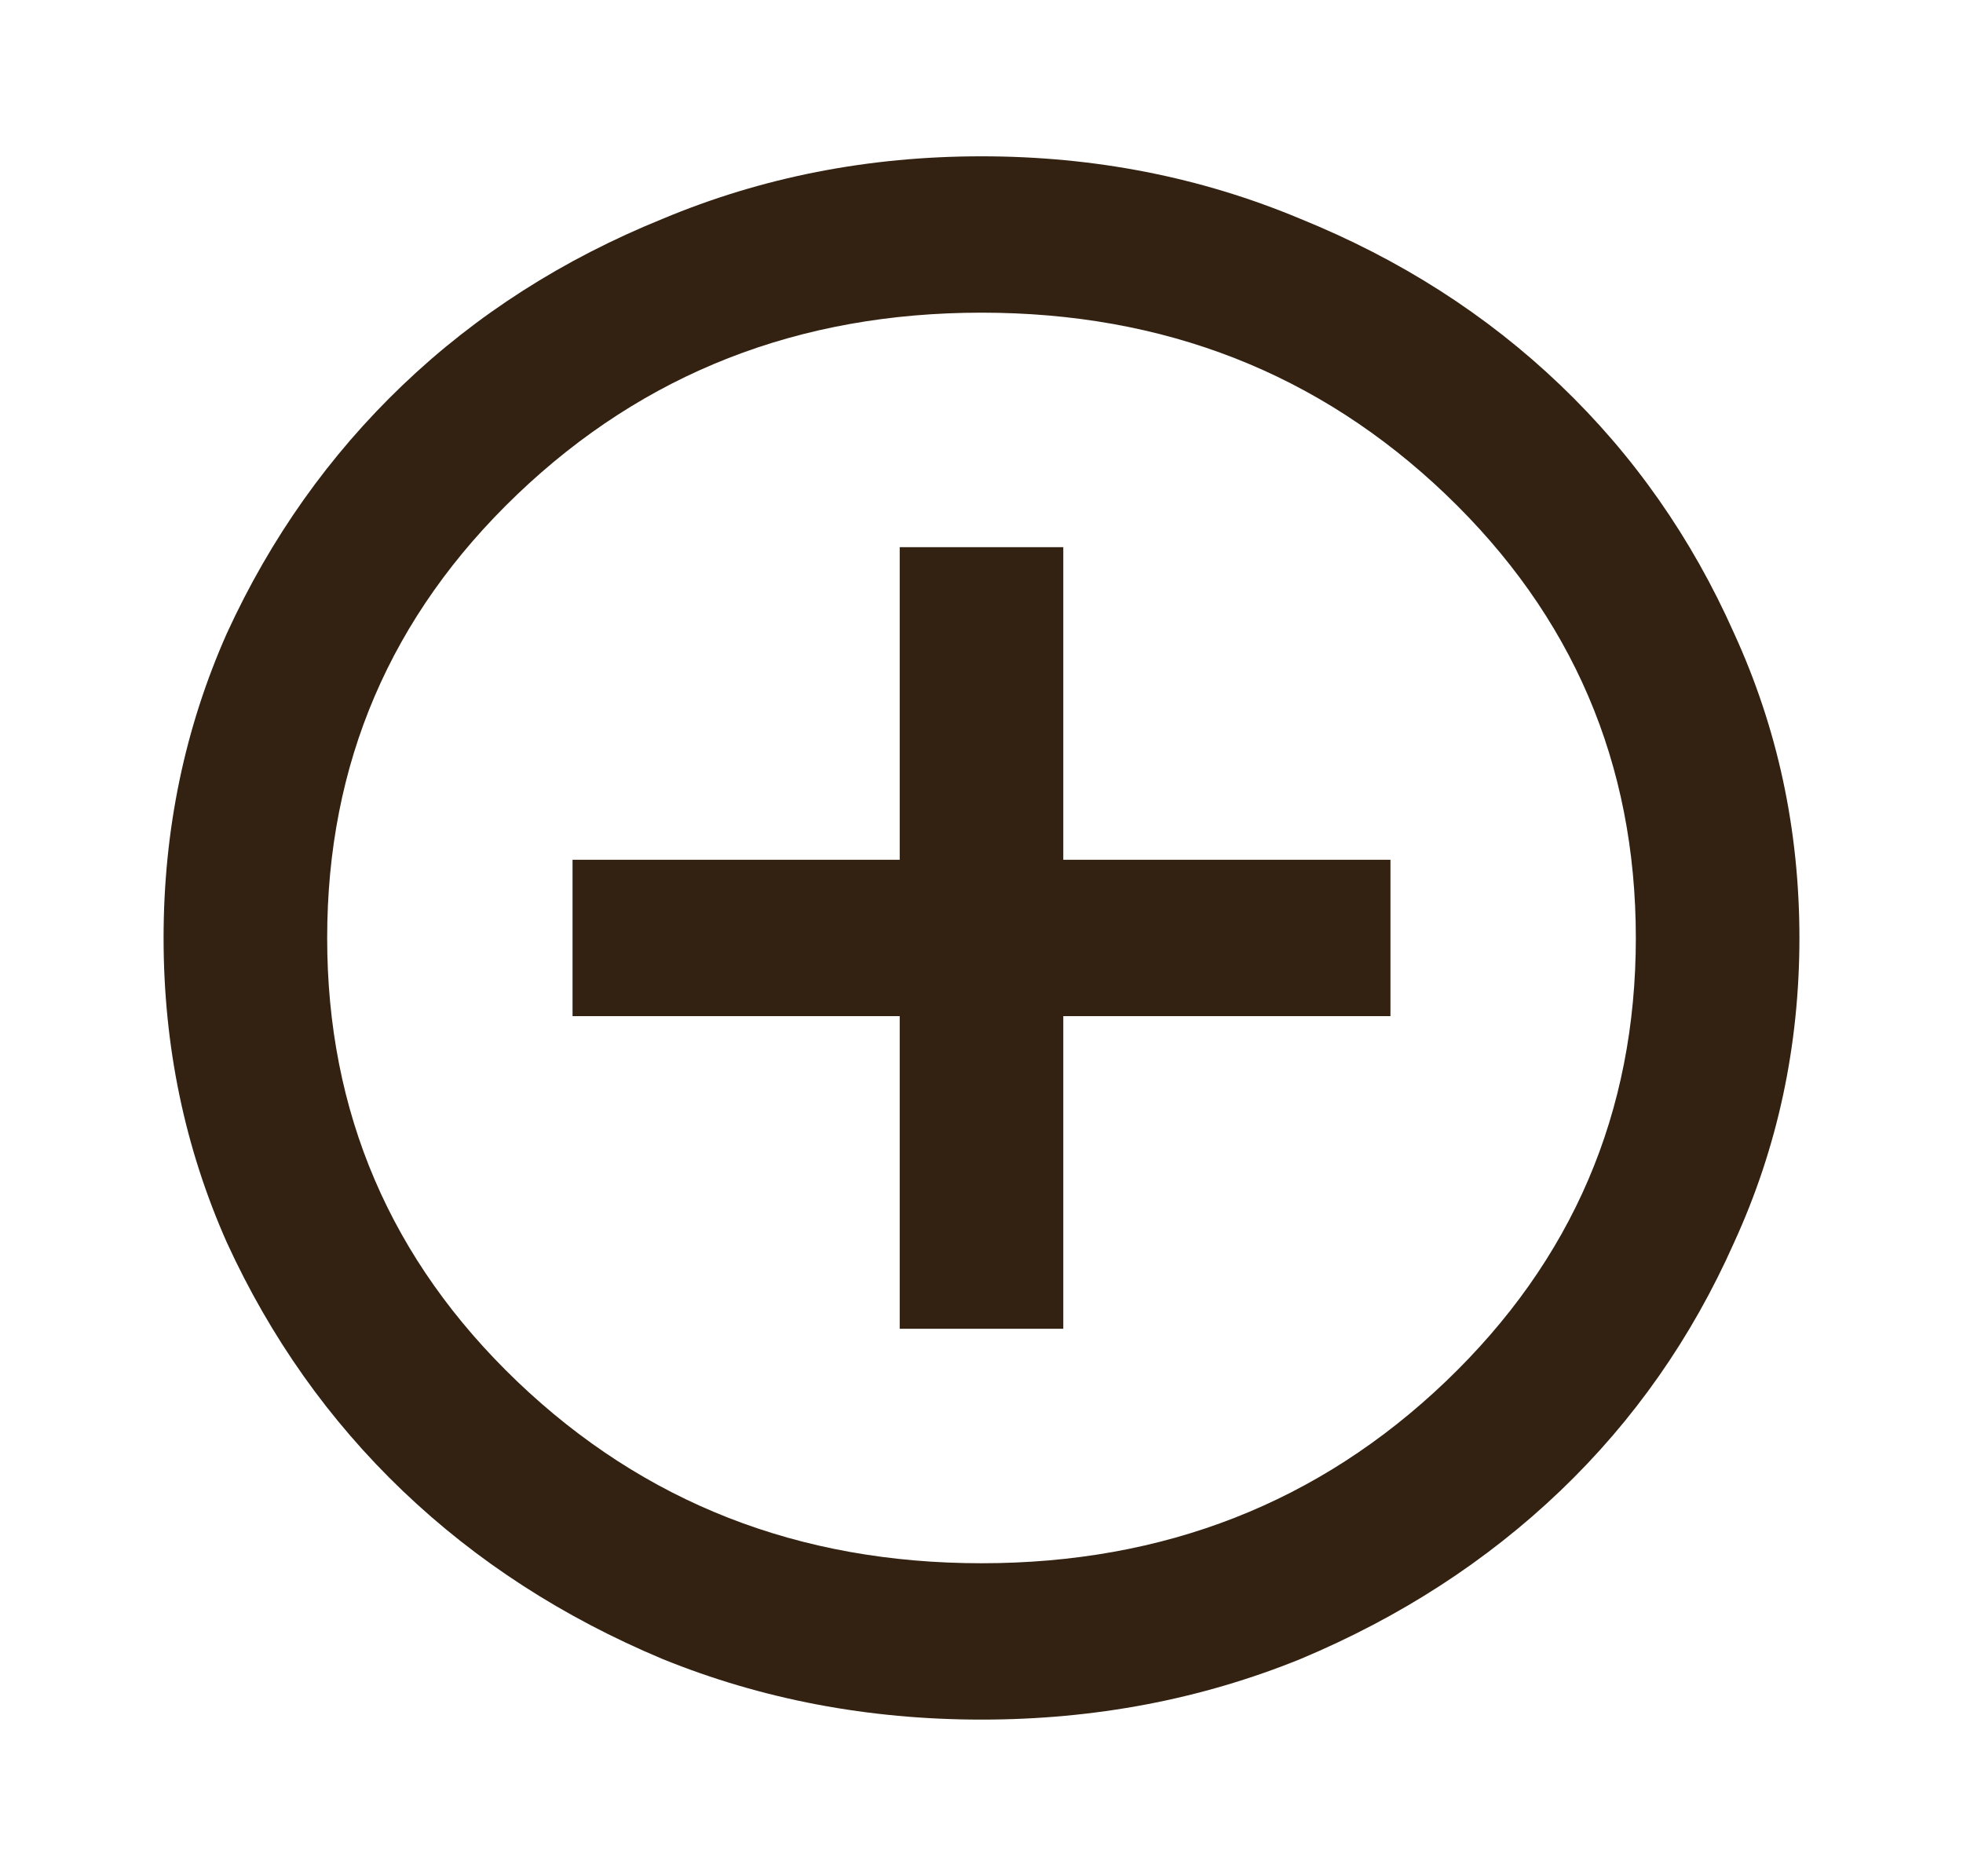
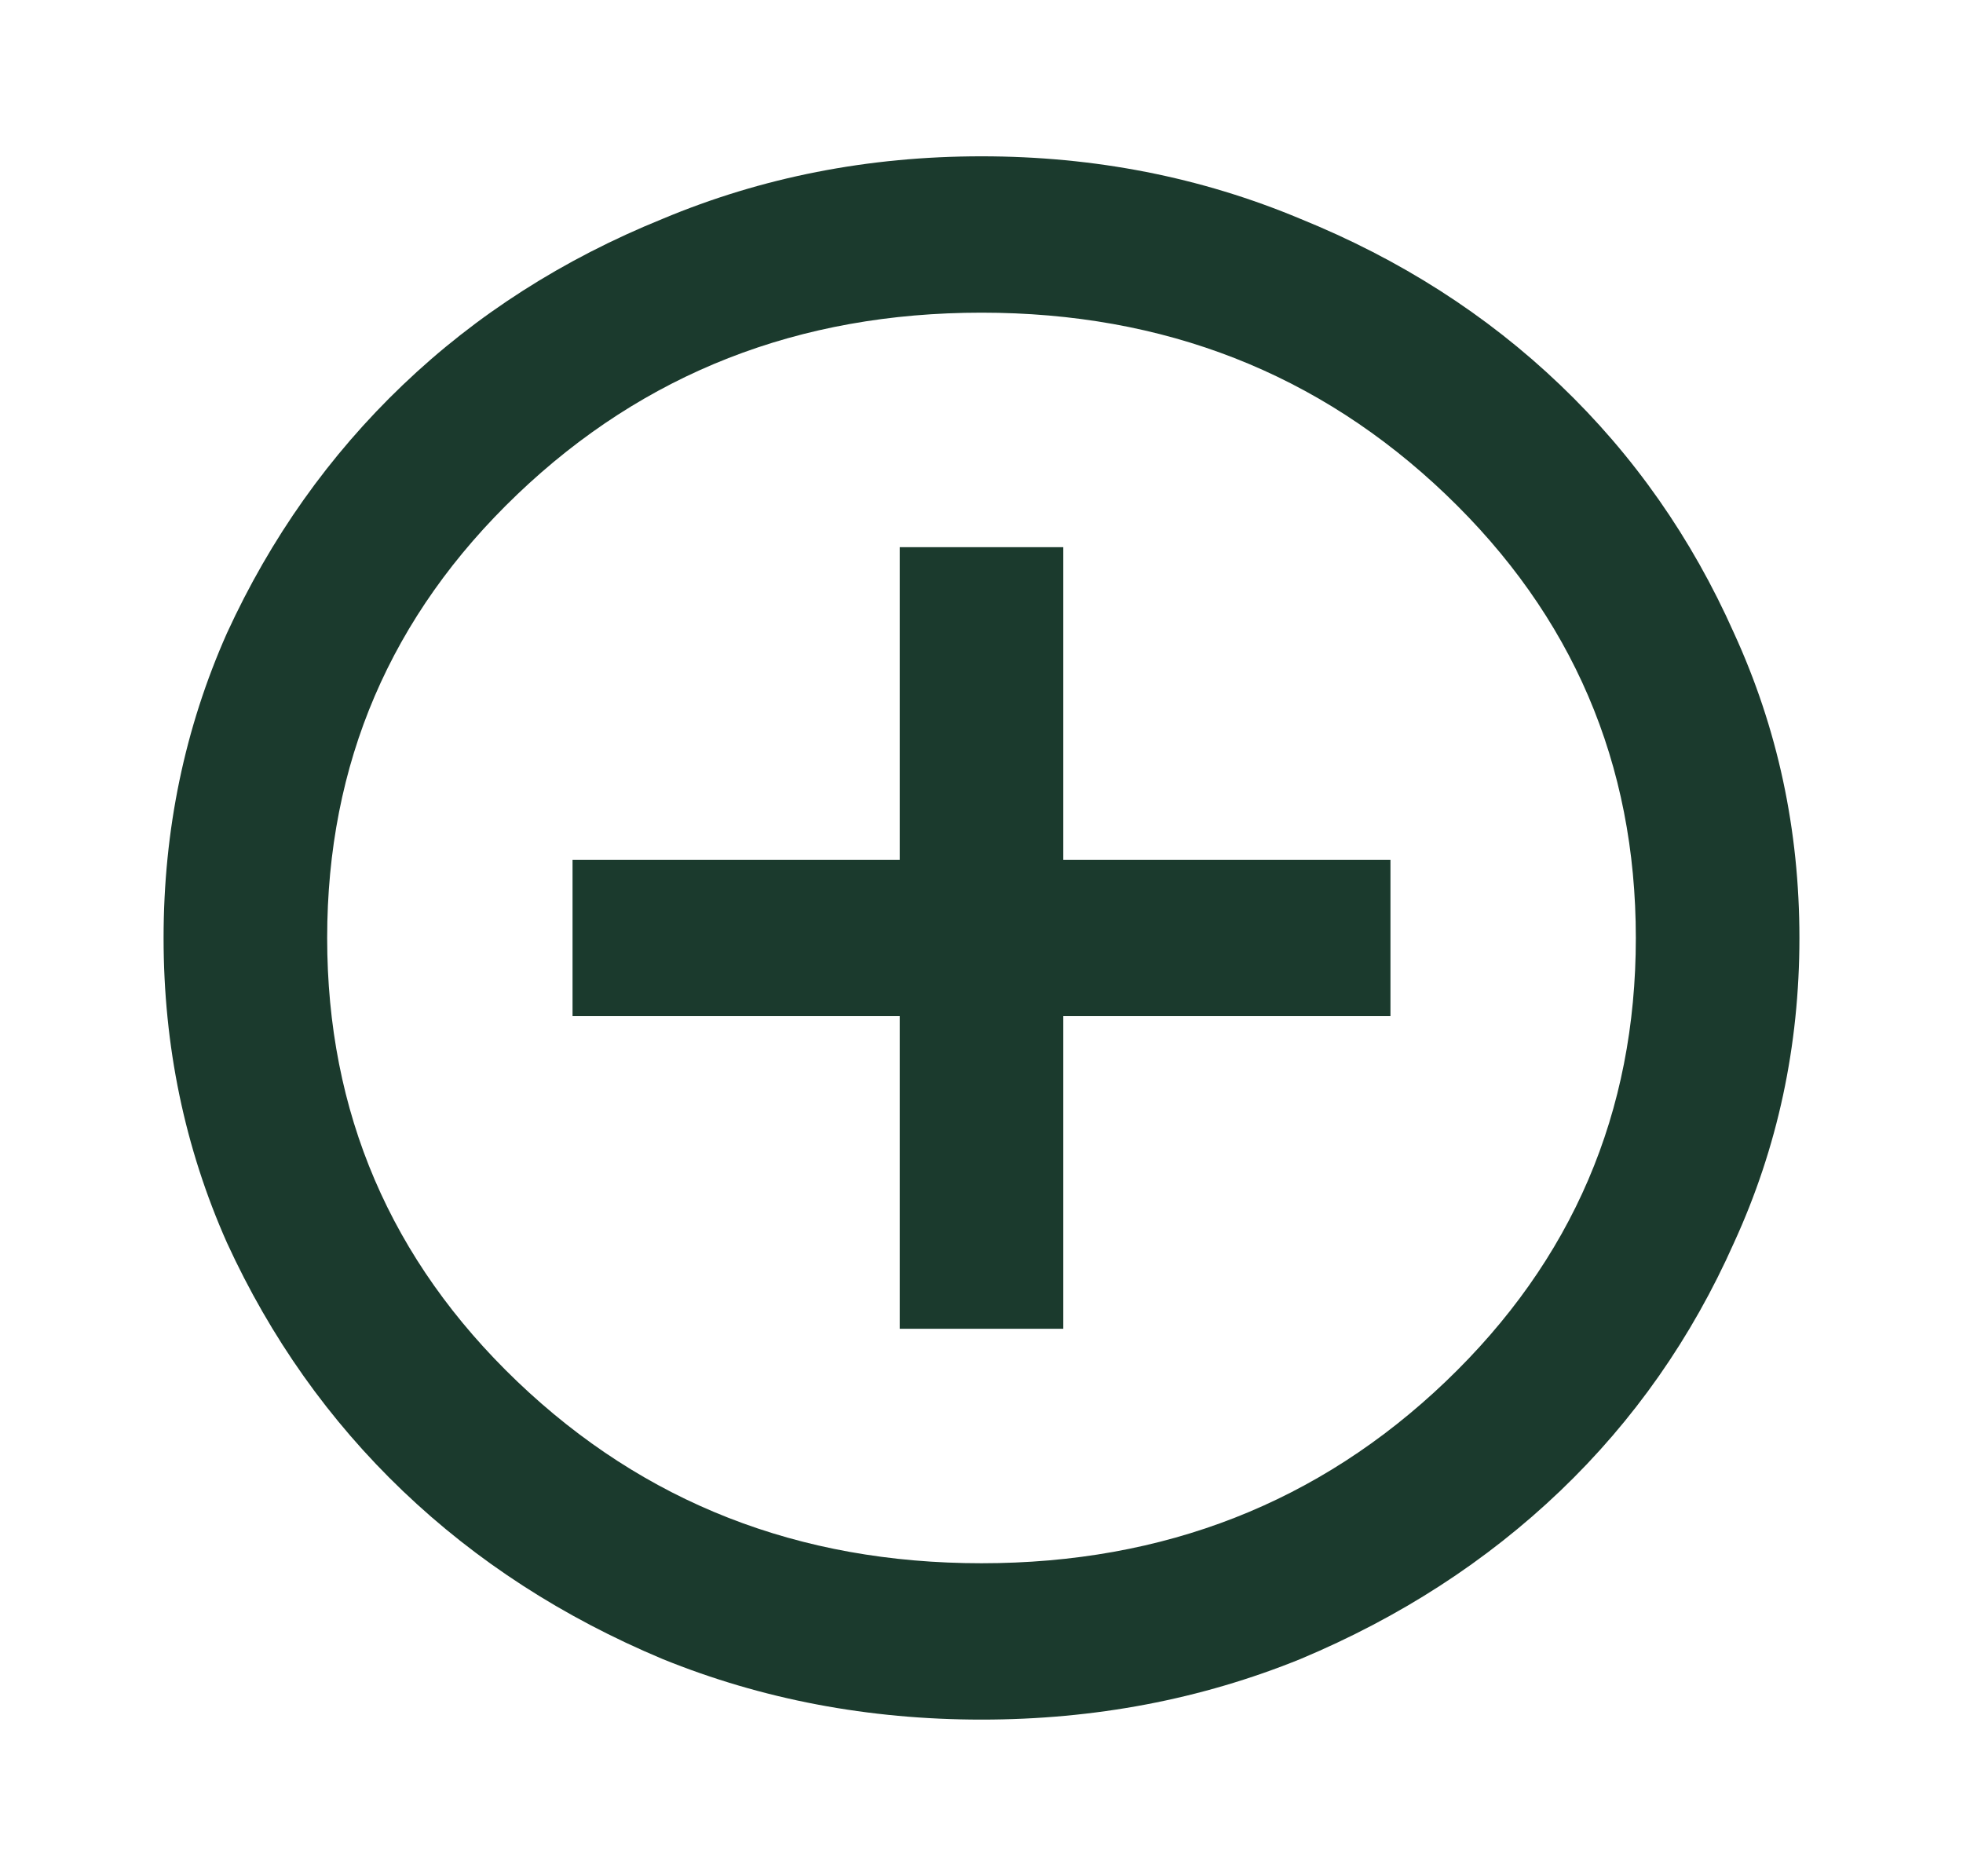
<svg xmlns="http://www.w3.org/2000/svg" width="45" height="43" viewBox="0 0 45 43" fill="none">
-   <path d="M20.625 30.458H24.375V23.292H31.875V19.708H24.375V12.542H20.625V19.708H13.125V23.292H20.625V30.458ZM22.5 39.417C19.906 39.417 17.469 38.954 15.188 38.028C12.906 37.072 10.922 35.788 9.234 34.176C7.547 32.563 6.203 30.667 5.203 28.487C4.234 26.308 3.75 23.978 3.75 21.5C3.75 19.021 4.234 16.692 5.203 14.512C6.203 12.333 7.547 10.436 9.234 8.824C10.922 7.211 12.906 5.942 15.188 5.017C17.469 4.061 19.906 3.583 22.5 3.583C25.094 3.583 27.531 4.061 29.812 5.017C32.094 5.942 34.078 7.211 35.766 8.824C37.453 10.436 38.781 12.333 39.75 14.512C40.75 16.692 41.25 19.021 41.25 21.5C41.25 23.978 40.75 26.308 39.75 28.487C38.781 30.667 37.453 32.563 35.766 34.176C34.078 35.788 32.094 37.072 29.812 38.028C27.531 38.954 25.094 39.417 22.5 39.417ZM22.5 35.833C26.688 35.833 30.234 34.445 33.141 31.668C36.047 28.89 37.5 25.501 37.5 21.5C37.5 17.498 36.047 14.109 33.141 11.332C30.234 8.555 26.688 7.167 22.5 7.167C18.312 7.167 14.766 8.555 11.859 11.332C8.953 14.109 7.5 17.498 7.5 21.5C7.5 25.501 8.953 28.89 11.859 31.668C14.766 34.445 18.312 35.833 22.5 35.833Z" fill="#332211" />
+   <path d="M20.625 30.458H24.375V23.292H31.875V19.708H24.375V12.542H20.625V19.708H13.125V23.292H20.625V30.458ZM22.5 39.417C19.906 39.417 17.469 38.954 15.188 38.028C12.906 37.072 10.922 35.788 9.234 34.176C7.547 32.563 6.203 30.667 5.203 28.487C4.234 26.308 3.75 23.978 3.75 21.5C3.75 19.021 4.234 16.692 5.203 14.512C6.203 12.333 7.547 10.436 9.234 8.824C10.922 7.211 12.906 5.942 15.188 5.017C17.469 4.061 19.906 3.583 22.5 3.583C25.094 3.583 27.531 4.061 29.812 5.017C32.094 5.942 34.078 7.211 35.766 8.824C37.453 10.436 38.781 12.333 39.75 14.512C40.75 16.692 41.25 19.021 41.25 21.5C41.25 23.978 40.75 26.308 39.75 28.487C38.781 30.667 37.453 32.563 35.766 34.176C34.078 35.788 32.094 37.072 29.812 38.028C27.531 38.954 25.094 39.417 22.5 39.417ZM22.5 35.833C26.688 35.833 30.234 34.445 33.141 31.668C36.047 28.89 37.5 25.501 37.5 21.5C37.5 17.498 36.047 14.109 33.141 11.332C30.234 8.555 26.688 7.167 22.5 7.167C18.312 7.167 14.766 8.555 11.859 11.332C8.953 14.109 7.5 17.498 7.5 21.5C7.5 25.501 8.953 28.89 11.859 31.668C14.766 34.445 18.312 35.833 22.5 35.833Z" fill="#1B3A2D" />
</svg>
